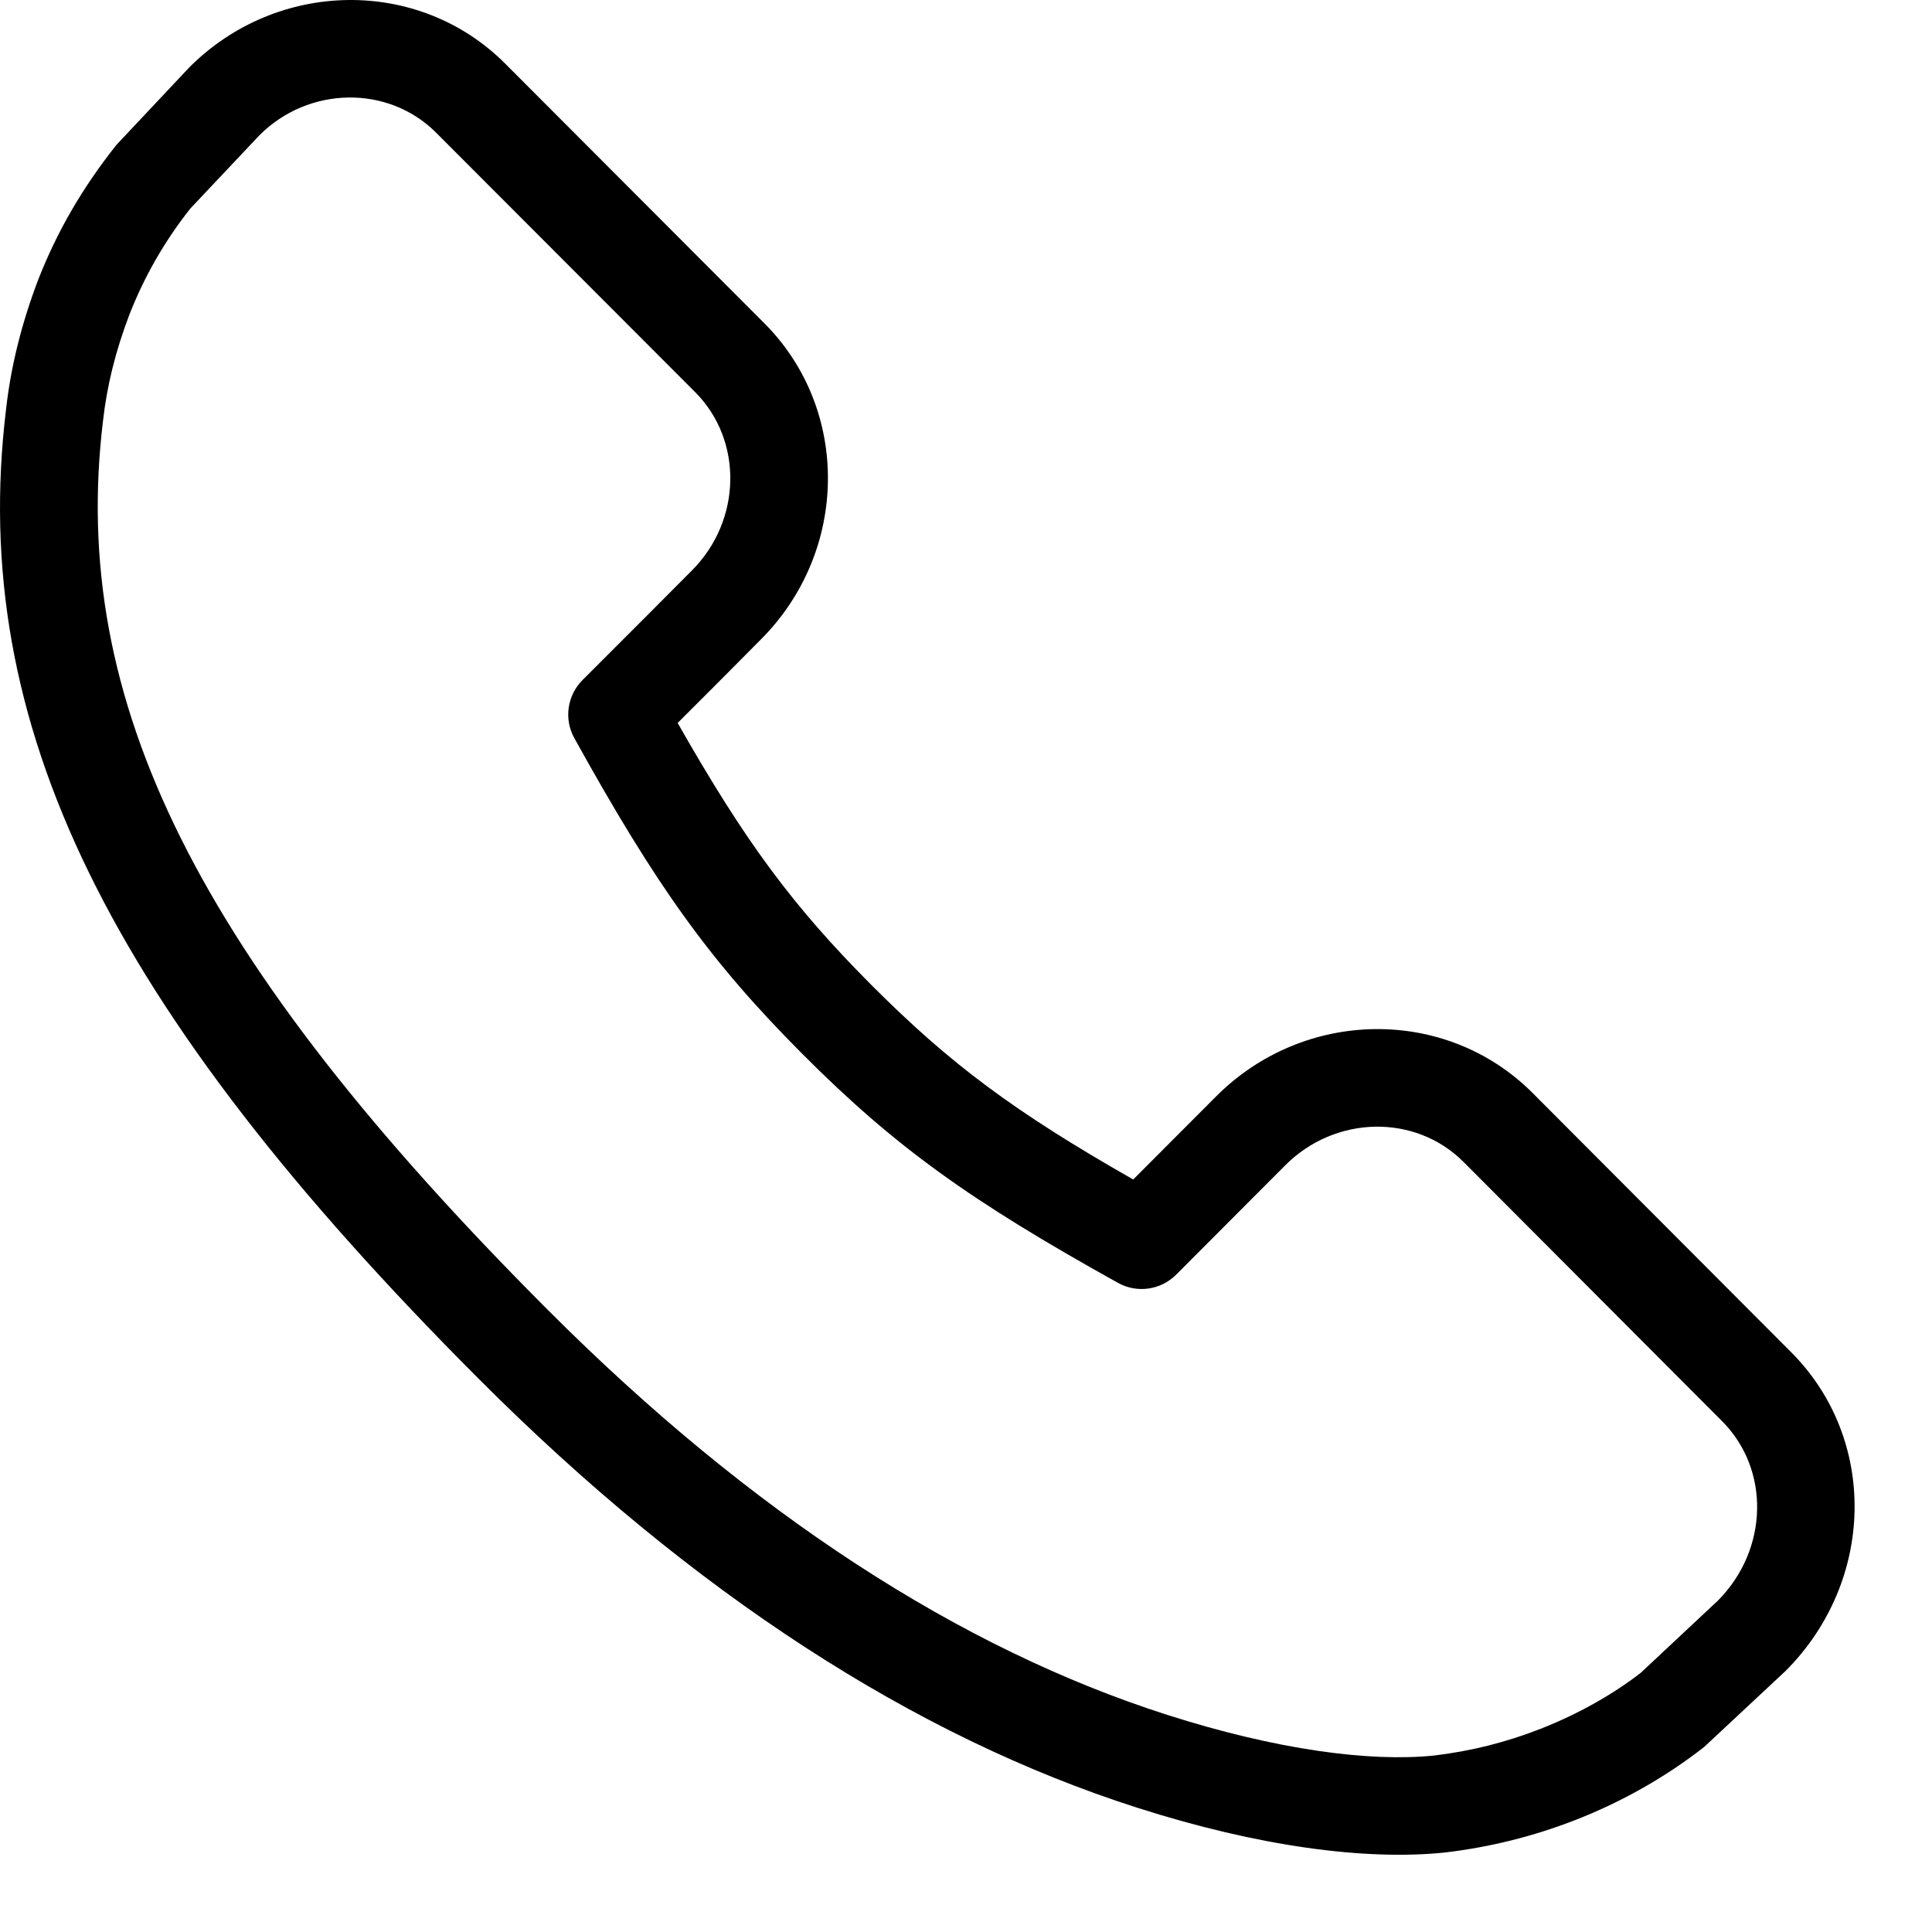
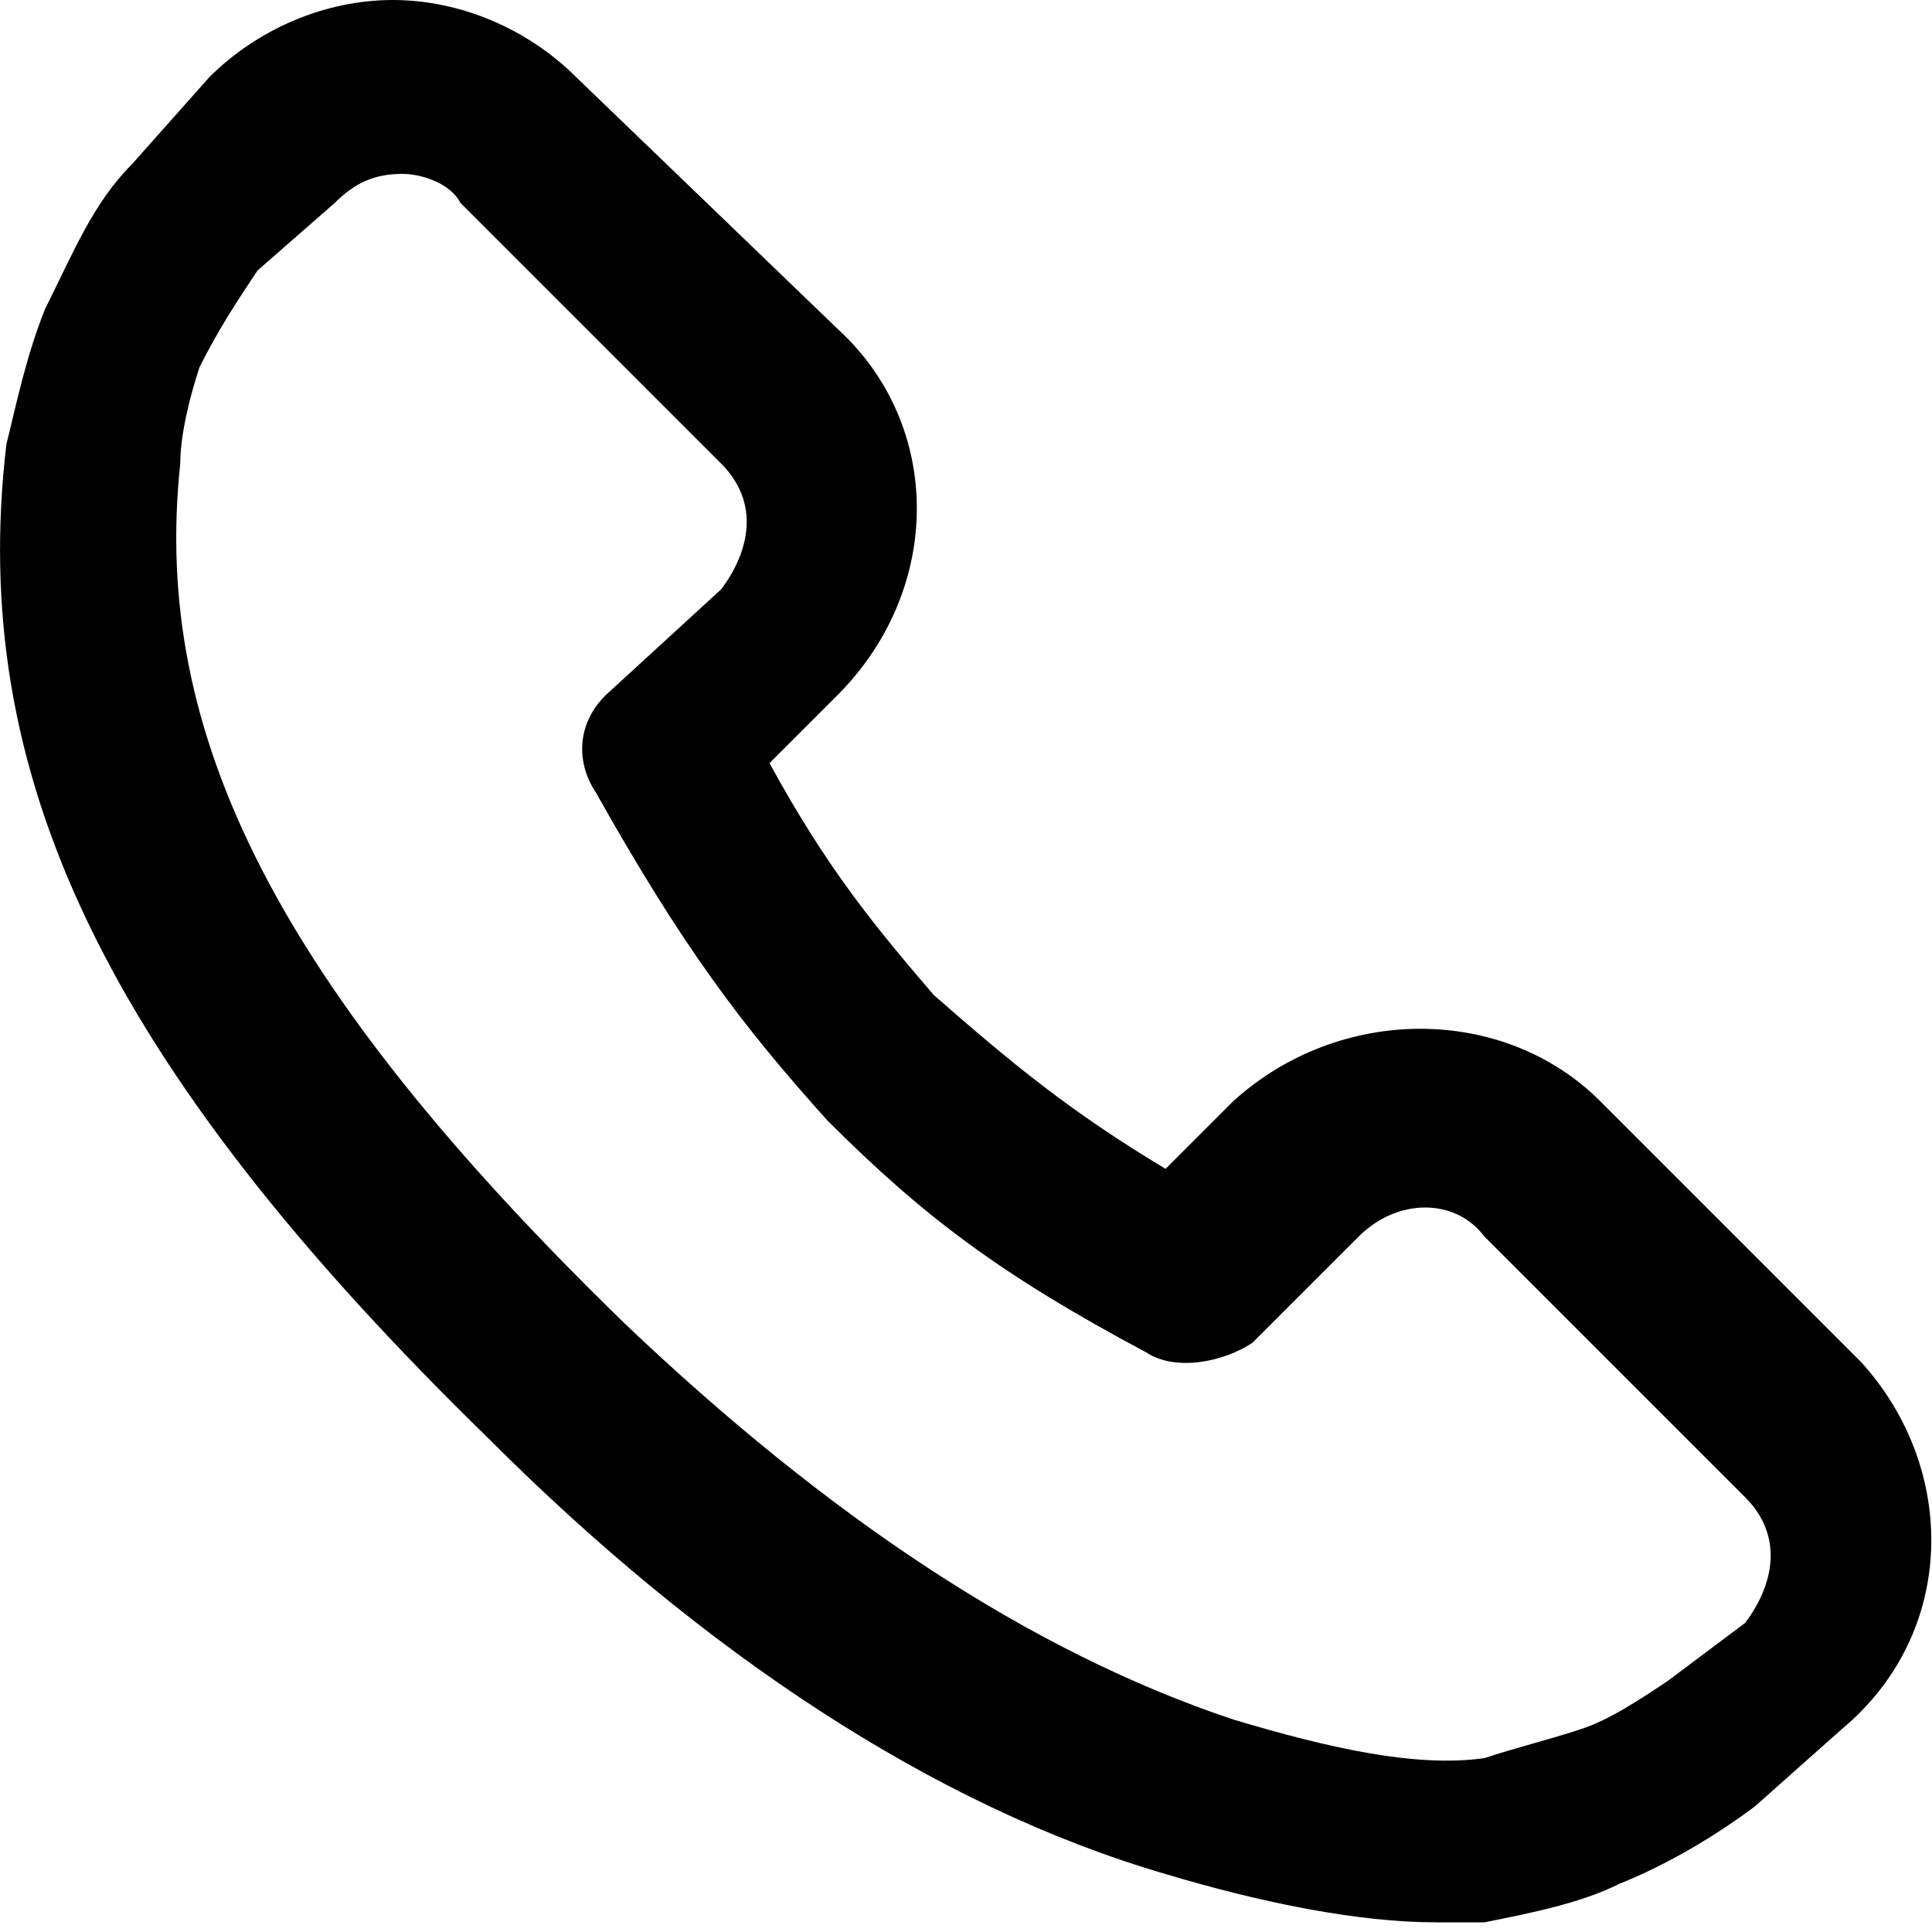
- <svg xmlns="http://www.w3.org/2000/svg" width="20" height="20" viewBox="0 0 20 20">
-   <path d="M12.59 11.349C13.499 10.439 14.965 10.416 15.863 11.312L18.544 14C19.439 14.899 19.413 16.364 18.487 17.295L17.643 18.083C17.248 18.393 16.797 18.649 16.315 18.838C15.873 19.01 15.433 19.12 14.959 19.177C14.137 19.262 13.031 19.116 11.774 18.714C9.475 17.979 7.178 16.5 4.952 14.27C1.121 10.432 -0.33 7.5 0.062 4.242C0.112 3.794 0.222 3.352 0.396 2.894C0.589 2.402 0.847 1.951 1.205 1.5L1.959 0.698C2.868 -0.214 4.336 -0.238 5.231 0.66L7.914 3.348C8.807 4.245 8.784 5.711 7.877 6.619L7.431 7.068L7.015 7.484C7.716 8.717 8.208 9.381 9.024 10.2C9.839 11.016 10.502 11.51 11.731 12.21L12.59 11.349ZM13.305 12.063L12.176 13.195C12.016 13.355 11.77 13.39 11.573 13.28C10.049 12.433 9.268 11.875 8.309 10.913C7.349 9.951 6.792 9.17 5.946 7.642C5.836 7.445 5.871 7.2 6.03 7.04L6.716 6.354L7.162 5.906C7.68 5.387 7.693 4.559 7.198 4.061L4.515 1.374C4.02 0.877 3.194 0.89 2.685 1.401L1.97 2.159C1.702 2.498 1.494 2.863 1.339 3.258C1.196 3.634 1.107 3.993 1.066 4.359C0.717 7.256 2.033 9.916 5.667 13.556C7.784 15.677 9.945 17.068 12.082 17.752C13.214 18.114 14.182 18.242 14.847 18.173C15.229 18.127 15.586 18.038 15.947 17.897C16.338 17.744 16.702 17.537 16.985 17.317L17.783 16.57C18.31 16.04 18.325 15.212 17.828 14.713L15.148 12.026C14.651 11.53 13.824 11.543 13.305 12.063Z" fill="black" />
+ <svg xmlns="http://www.w3.org/2000/svg" width="20" height="20" viewBox="0 0 20 20" fill="none">
+   <path d="M19.266 14.1L16.566 11.4C15.566 10.4 13.866 10.4 12.766 11.4L12.066 12.1C11.066 11.5 10.466 11 9.666 10.3C9.066 9.6 8.566 9 7.966 7.9L8.666 7.2C9.766 6.1 9.766 4.4 8.666 3.4L5.966 0.8C5.466 0.3 4.766 0 4.066 0C3.366 0 2.666 0.3 2.166 0.8L1.366 1.7C0.966 2.1 0.766 2.6 0.466 3.2C0.266 3.7 0.166 4.2 0.066 4.6C-0.334 8 1.066 11 5.066 14.9C7.266 17.1 9.666 18.7 12.066 19.4C13.066 19.7 14.066 19.9 14.866 19.9C15.066 19.9 15.266 19.9 15.366 19.9C15.866 19.8 16.366 19.7 16.766 19.5C17.266 19.3 17.766 19 18.166 18.7L19.066 17.9C20.266 16.9 20.266 15.2 19.266 14.1ZM6.266 7.2C5.966 7.5 5.966 7.9 6.166 8.2C7.066 9.8 7.666 10.6 8.566 11.6C9.566 12.6 10.366 13.2 11.866 14C12.166 14.2 12.666 14.1 12.966 13.9L14.066 12.8C14.466 12.4 15.066 12.4 15.366 12.8L18.066 15.5C18.466 15.9 18.366 16.4 18.066 16.8L17.266 17.4C16.966 17.6 16.666 17.8 16.366 17.9C16.066 18 15.666 18.1 15.366 18.2C14.666 18.3 13.766 18.1 12.766 17.8C10.666 17.1 8.566 15.7 6.466 13.7C2.866 10.2 1.566 7.6 1.866 4.8C1.866 4.5 1.966 4.1 2.066 3.8C2.266 3.4 2.466 3.1 2.666 2.8L3.466 2.1C3.666 1.9 3.866 1.8 4.166 1.8C4.366 1.8 4.666 1.9 4.766 2.1L7.466 4.8C7.866 5.2 7.766 5.7 7.466 6.1L6.266 7.2Z" fill="black" />
</svg>
